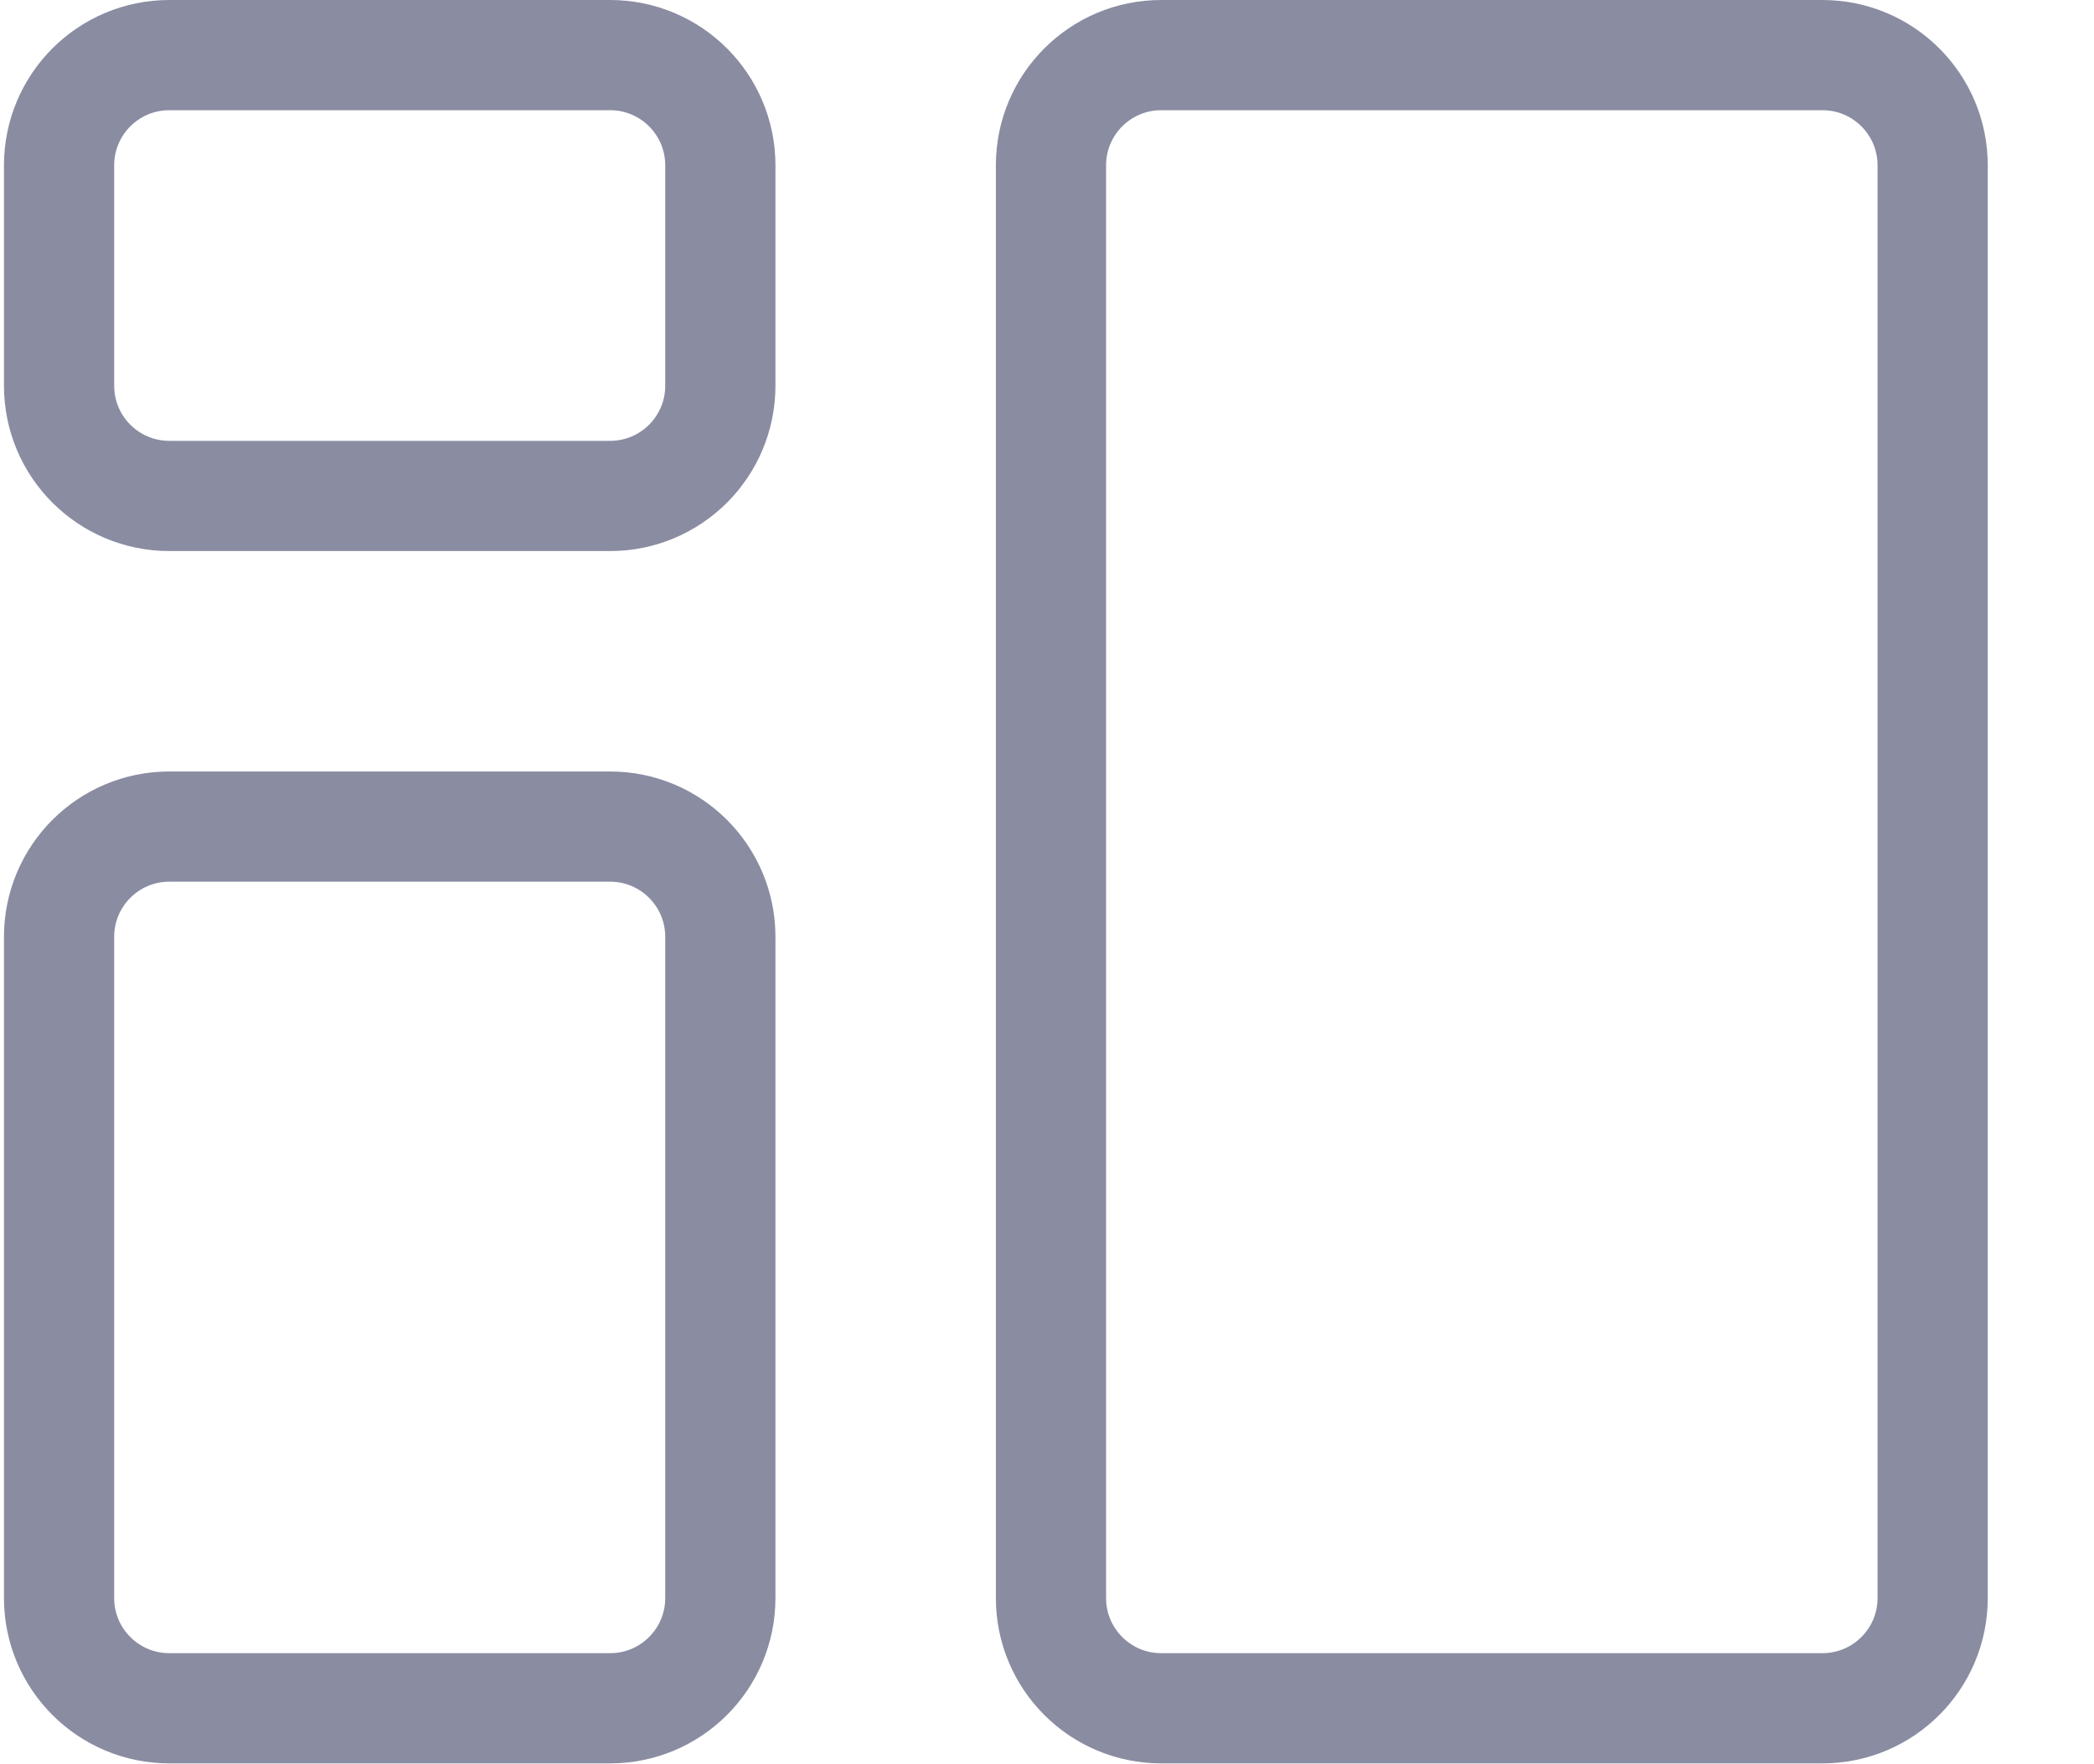
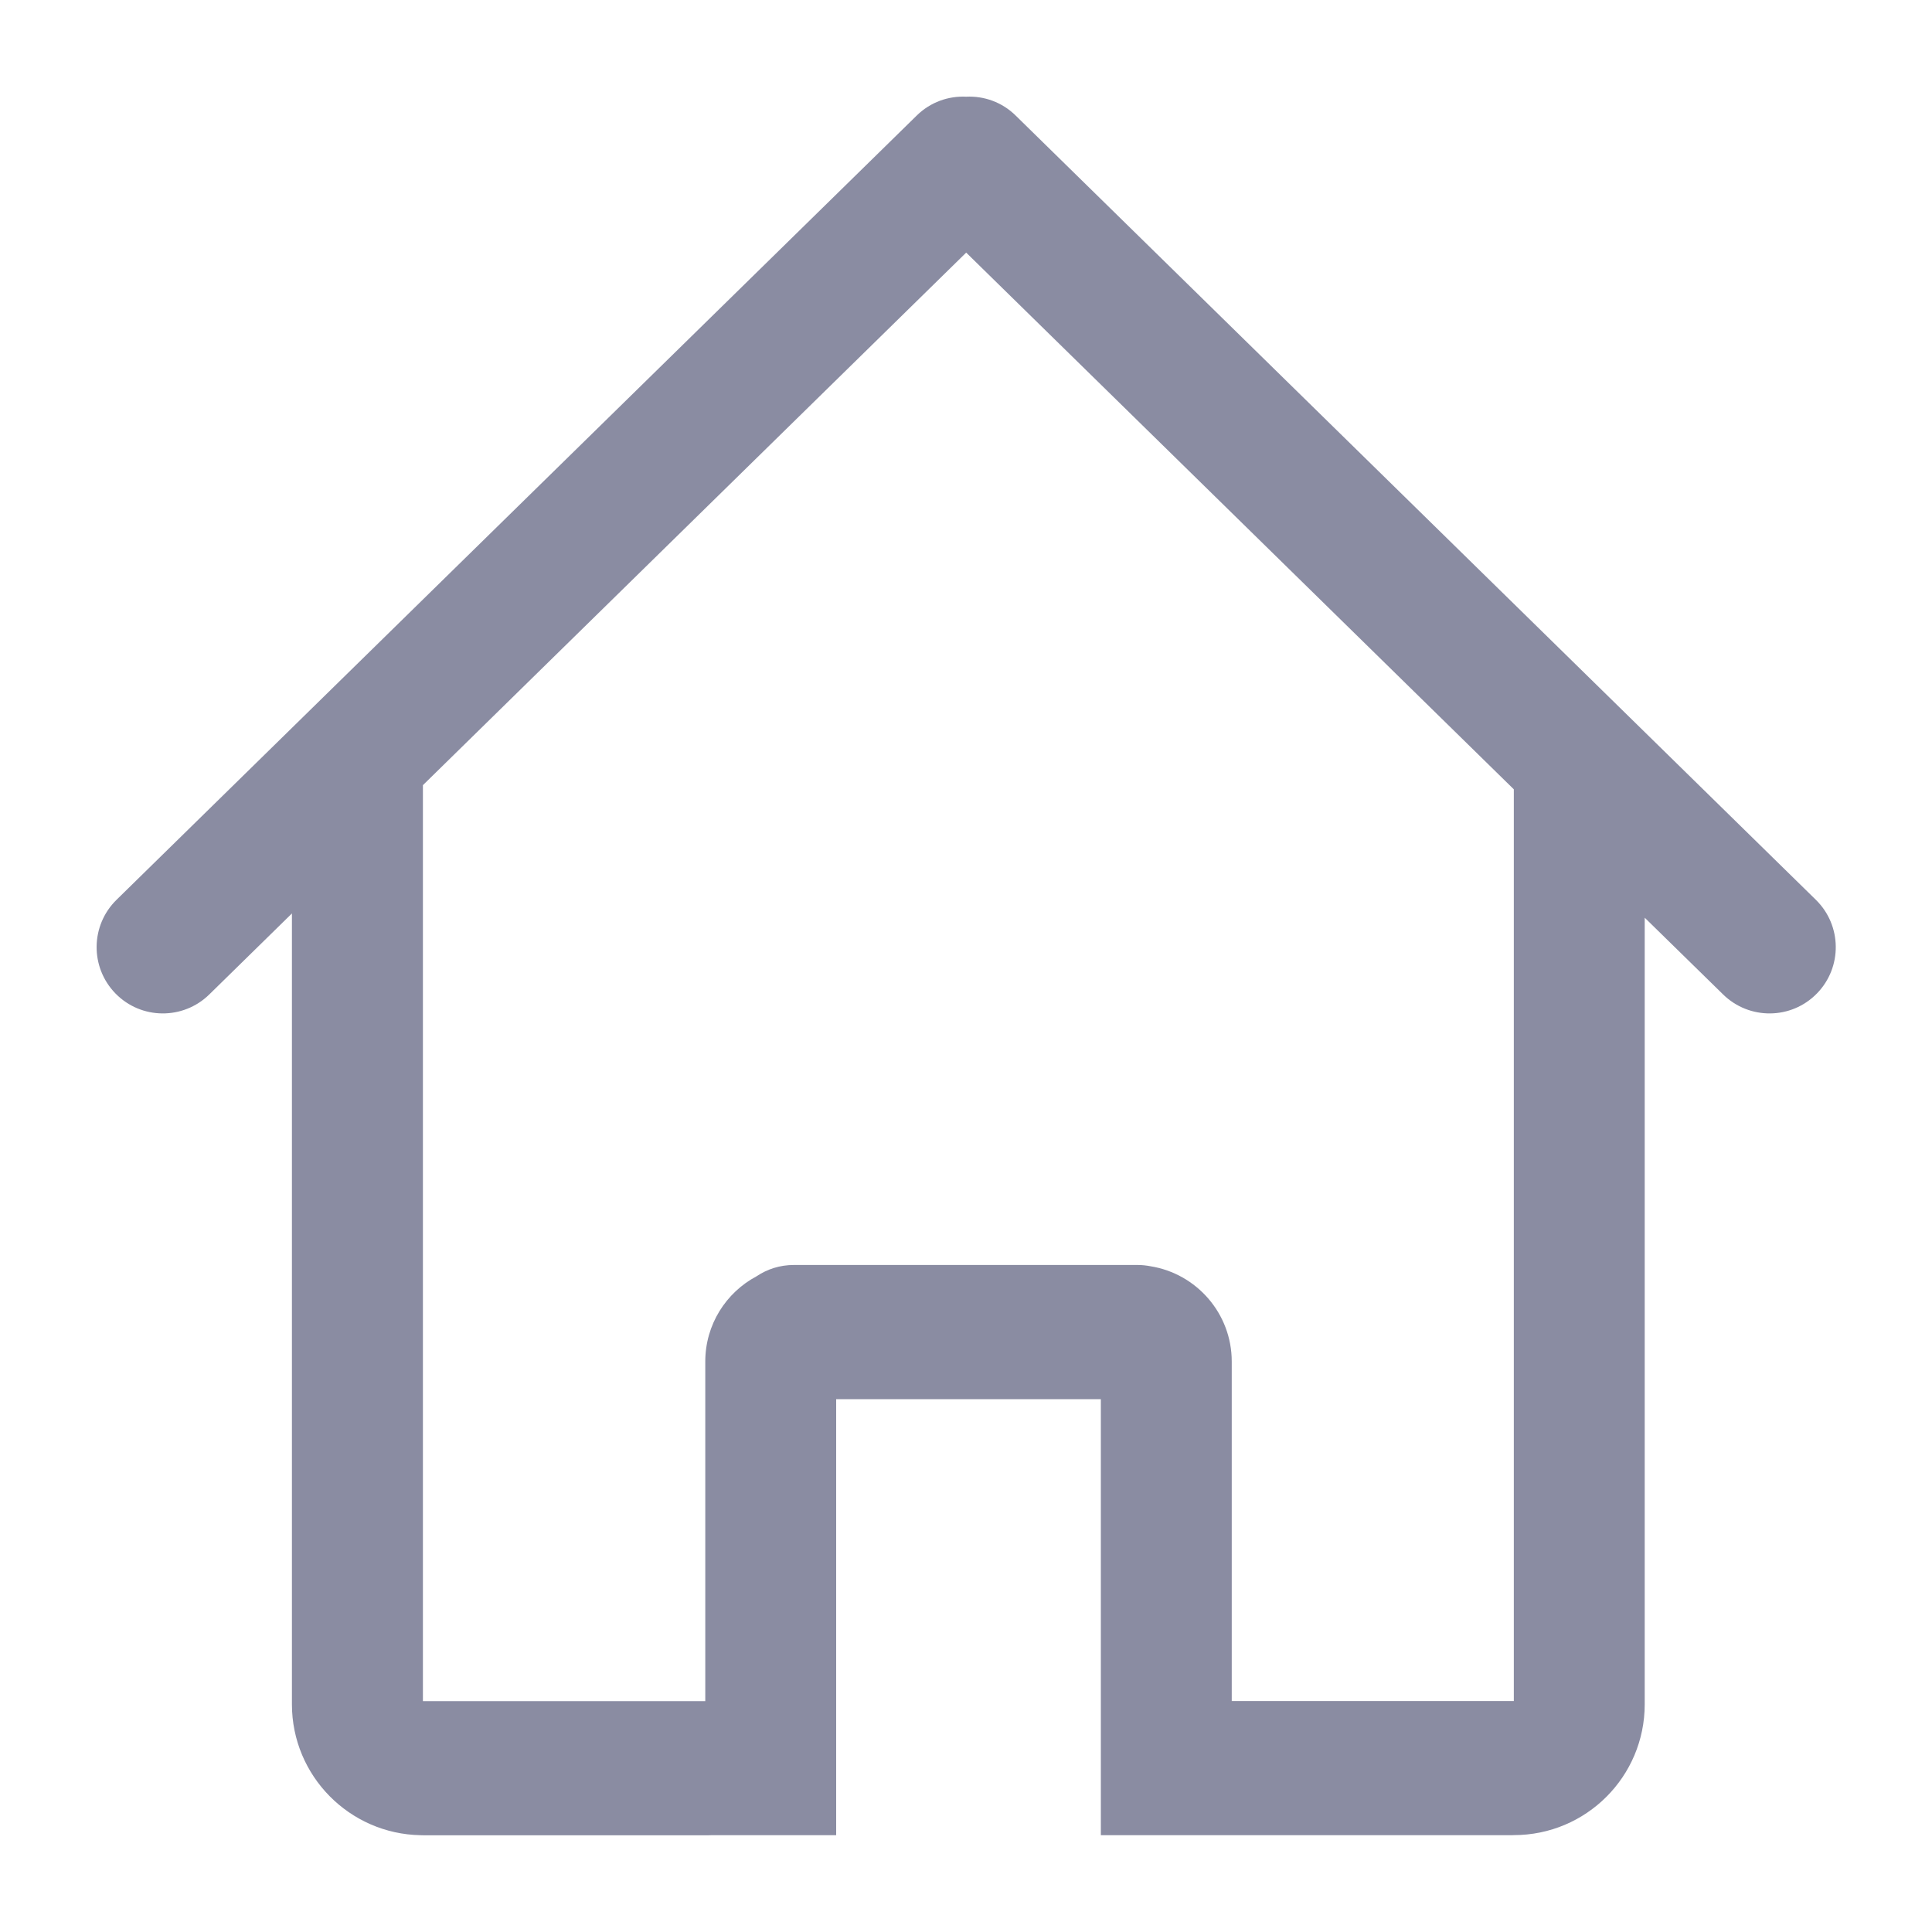
- <svg xmlns="http://www.w3.org/2000/svg" width="19" height="16" viewBox="0 0 19 16">
-   <g fill="none" stroke="#8A8CA2" transform="translate(.036)">
-     <rect width="6" height="8" x=".5" y="7.5" rx="1" />
-     <rect width="6" height="4" x=".5" y=".5" rx="1" />
-     <rect width="8" height="15" x="9.5" y=".5" rx="1" />
-   </g>
+ <svg xmlns="http://www.w3.org/2000/svg" width="20" height="20" viewBox="0 0 20 20" fill="none">
+   <path fill-rule="evenodd" clip-rule="evenodd" d="M10.002 1.001C9.818 0.992 9.631 1.057 9.49 1.196L1.206 9.315C0.936 9.58 0.931 10.013 1.195 10.284C1.46 10.556 1.895 10.56 2.166 10.295L3.022 9.456V17.643C3.022 18.383 3.617 18.985 4.355 18.998C4.368 18.998 4.381 18.999 4.394 18.999H7.326C7.338 18.999 7.35 18.998 7.362 18.998H8.656V14.484H11.396V18.998L15.648 18.998C15.656 18.998 15.663 18.998 15.671 18.997C16.42 18.997 17.026 18.391 17.026 17.643V9.5L17.838 10.295C18.109 10.56 18.544 10.556 18.809 10.284C19.073 10.013 19.068 9.58 18.798 9.315L10.514 1.196C10.373 1.057 10.186 0.992 10.002 1.001ZM10.002 2.615L4.378 8.128V17.61L4.394 17.61H7.301V14.095C7.301 13.712 7.516 13.38 7.832 13.212C7.942 13.138 8.074 13.095 8.217 13.095H8.287L8.301 13.095H11.751L11.764 13.095H11.778C11.823 13.095 11.867 13.1 11.909 13.108C12.386 13.184 12.751 13.597 12.751 14.095V17.609H15.648C15.656 17.609 15.663 17.609 15.671 17.609V8.171L10.002 2.615Z" fill="#8A8CA2" />
</svg>
